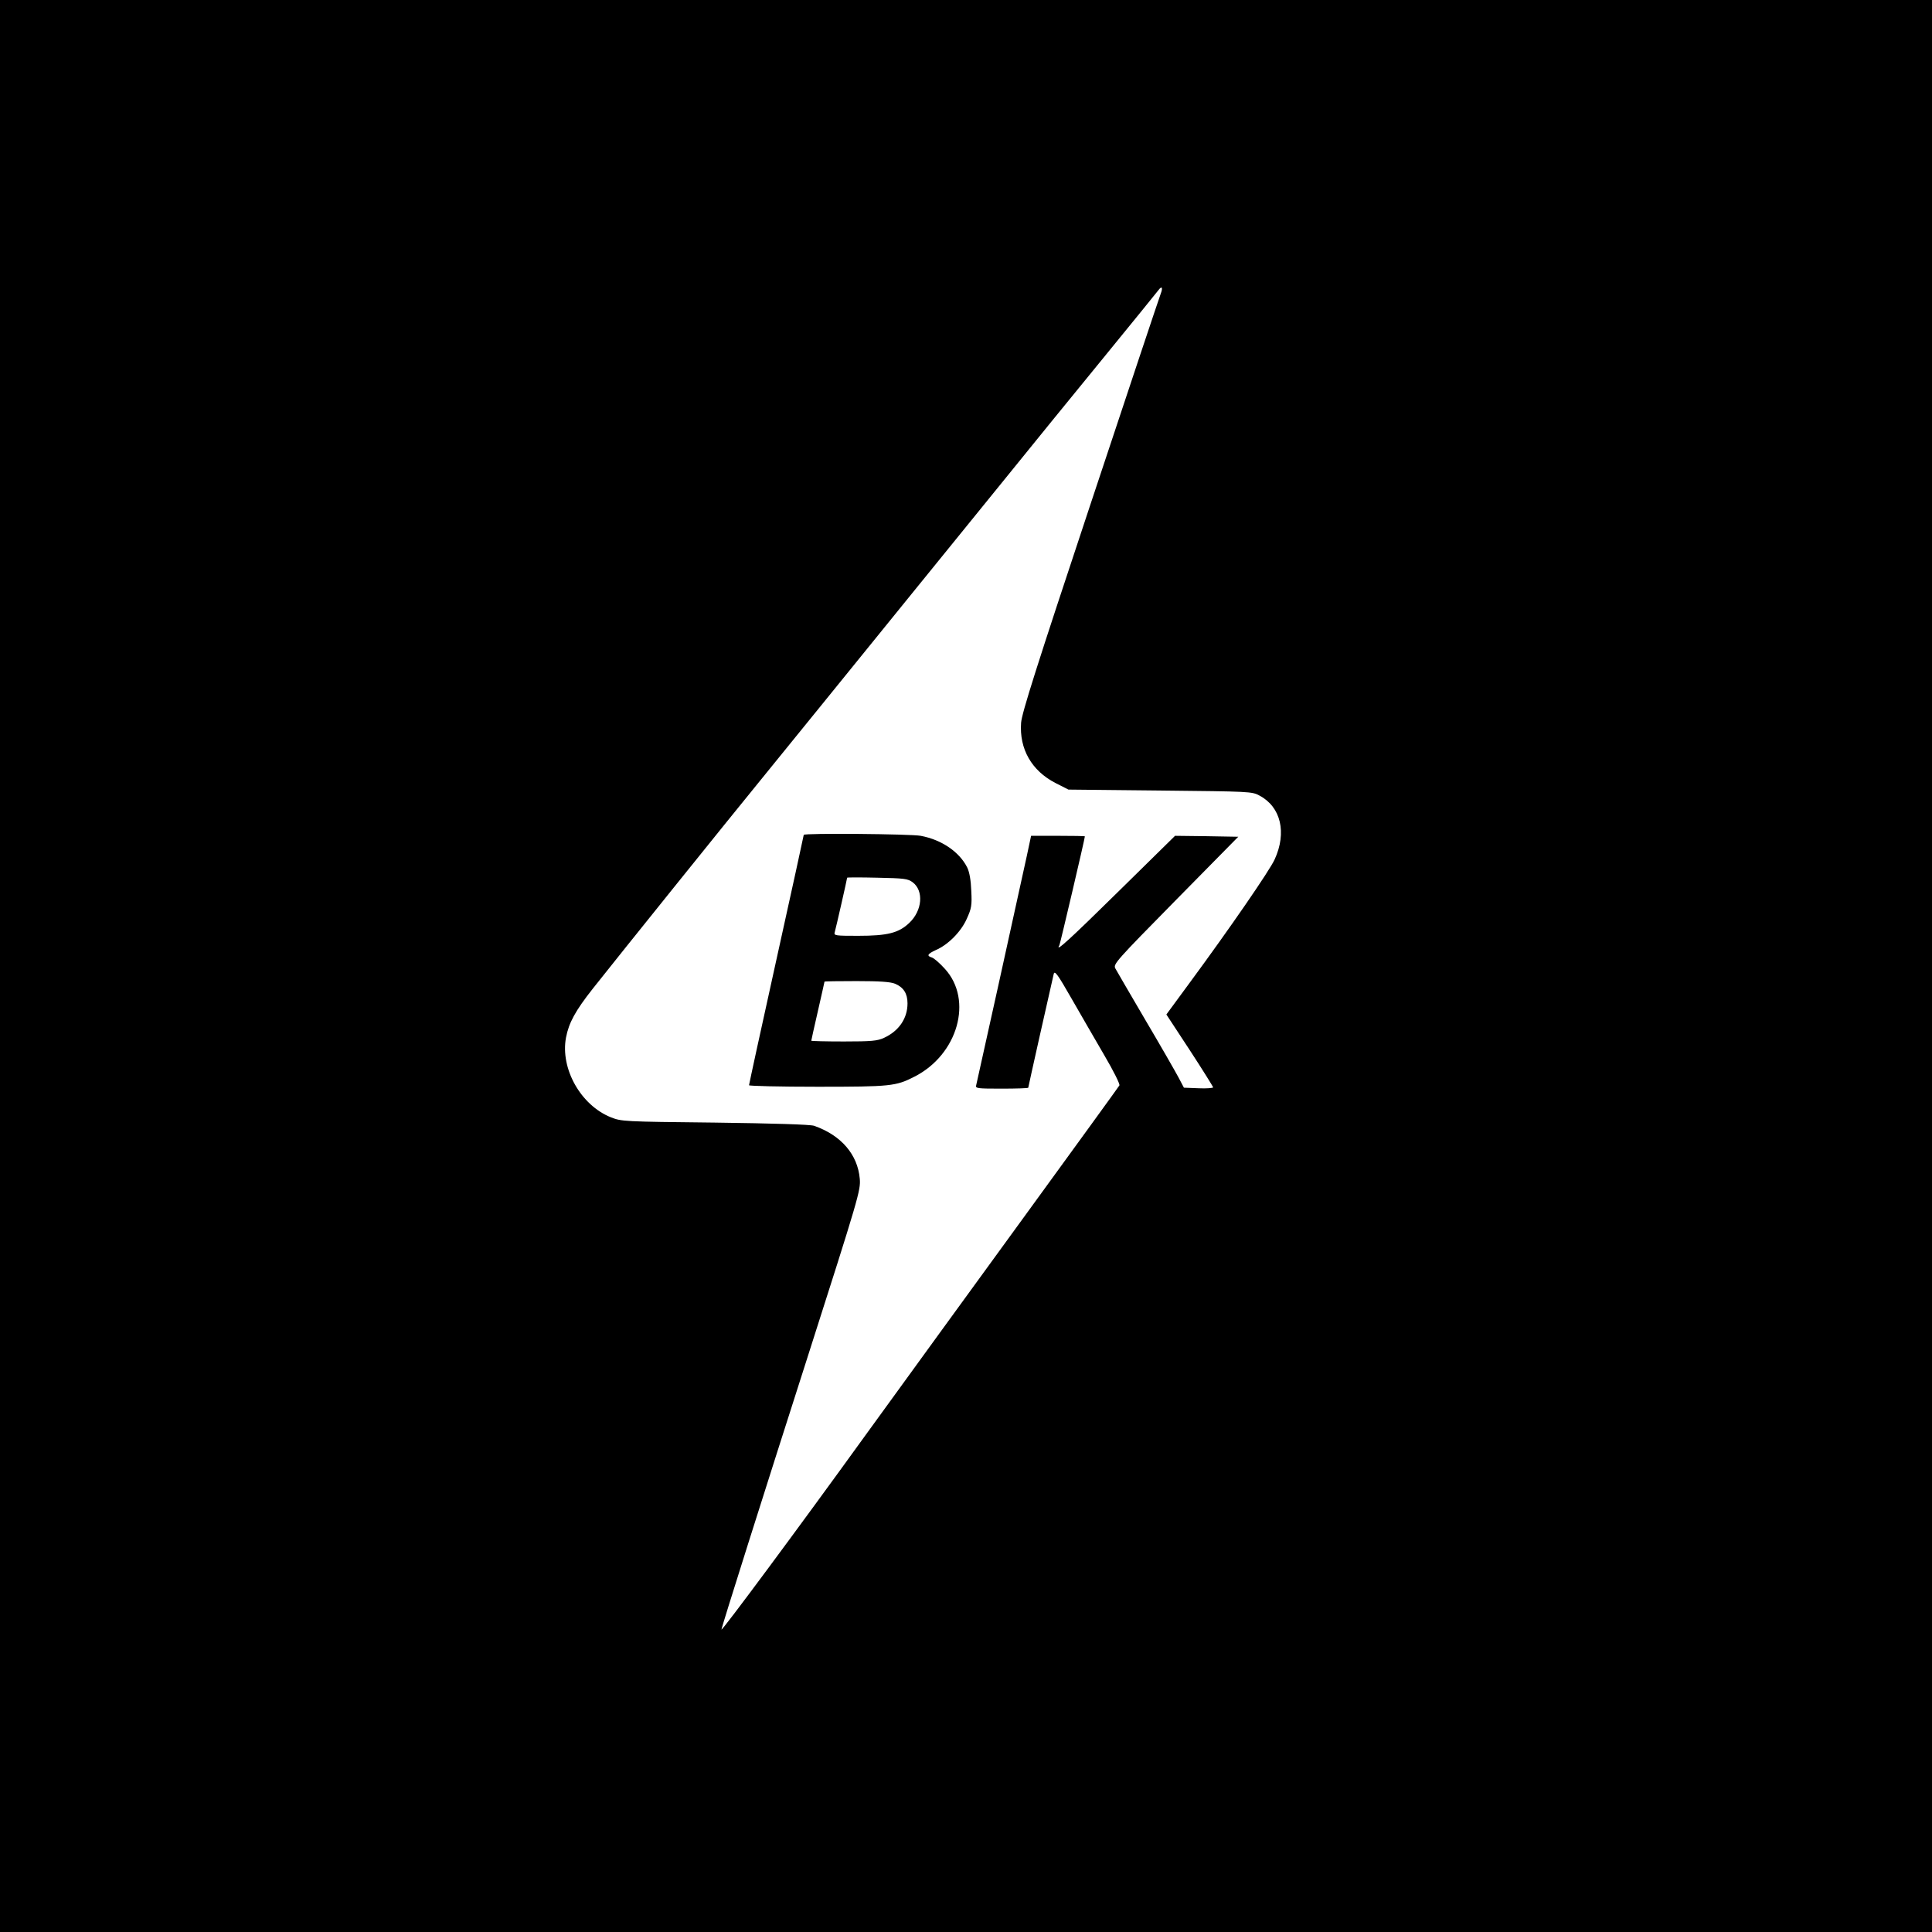
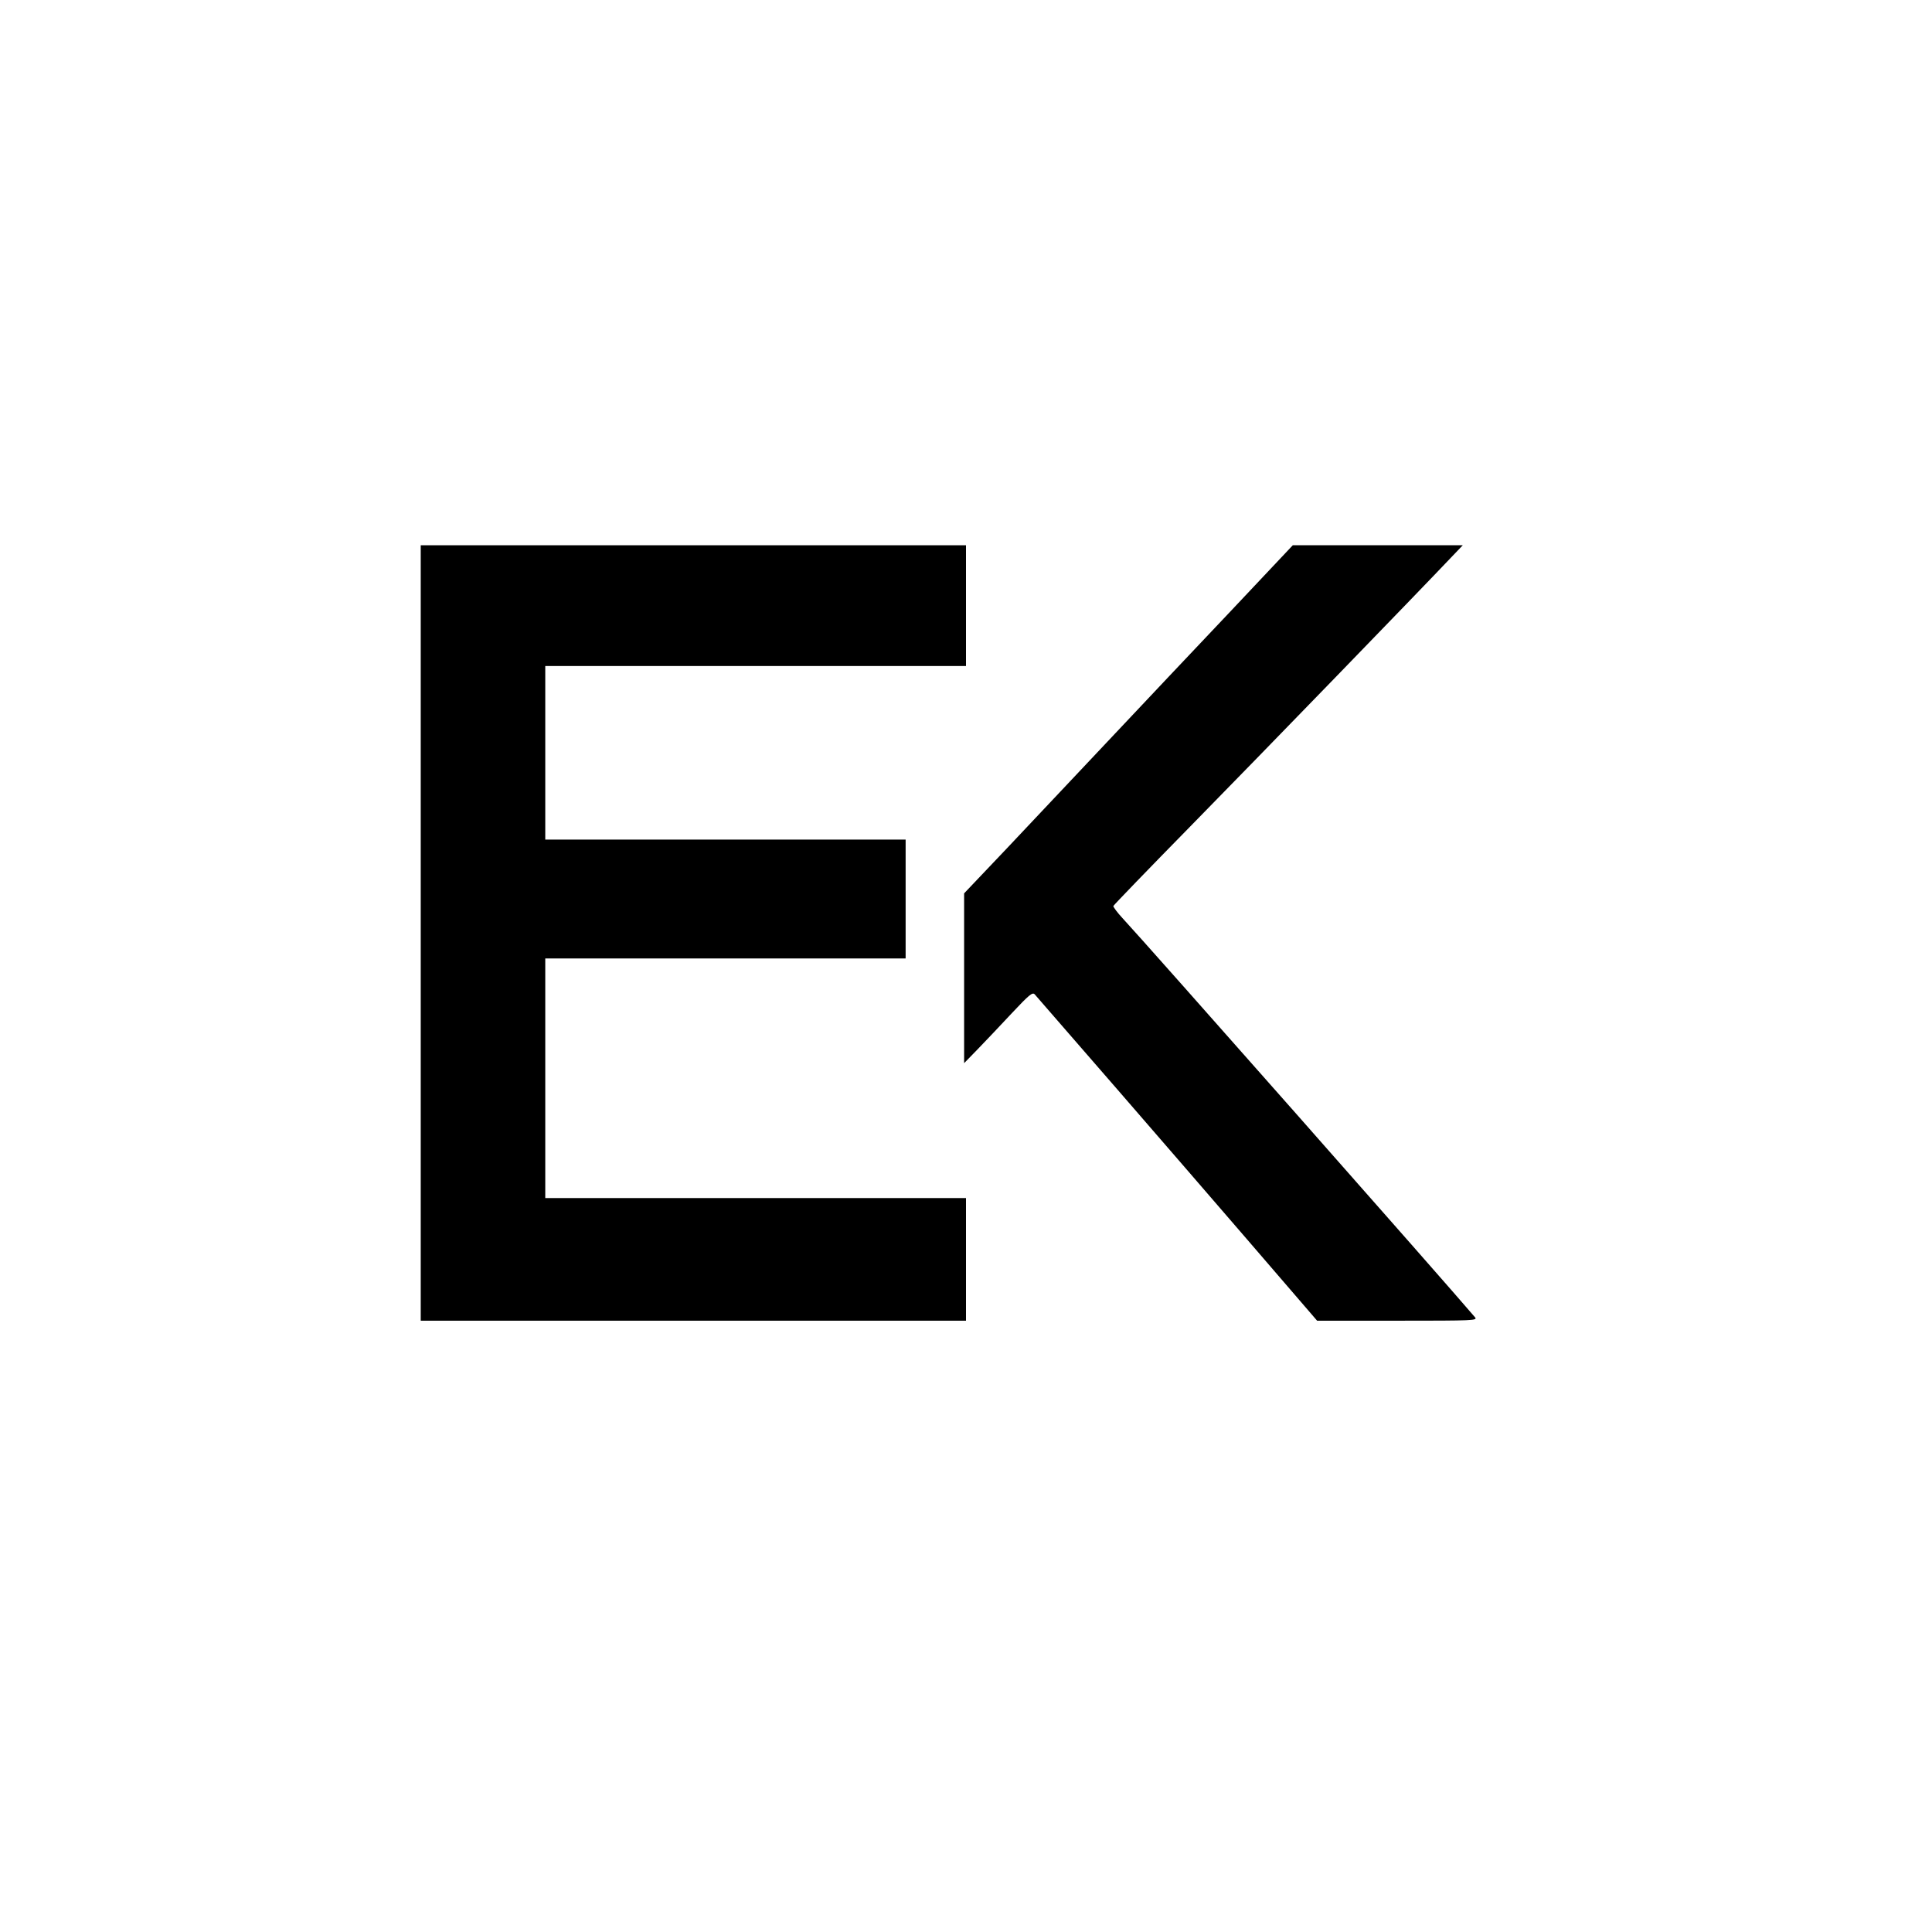
- <svg xmlns="http://www.w3.org/2000/svg" version="1.0" width="32" height="32" viewBox="0 0 1024 1024" preserveAspectRatio="xMidYMid meet">
-   <g transform="translate(0,1024) scale(0.1,-0.1)" fill="black" stroke="">
-     <path d="M0 5120 l0 -5120 5120 0 5120 0 0 5120 0 5120 -5120 0 -5120 0 0 -5120z m6152 3563 c-6 -15 -174 -518 -373 -1118 -286 -861 -363 -1104 -367 -1156 -10 -139 56 -254 182 -319 l69 -35 486 -5 c477 -5 487 -5 527 -27 113 -60 145 -196 80 -338 -26 -58 -239 -367 -452 -656 l-122 -166 124 -189 c68 -104 123 -193 124 -197 0 -4 -35 -7 -77 -5 l-78 3 -29 55 c-16 30 -95 168 -176 305 -81 138 -152 260 -159 273 -11 22 6 41 320 360 l332 337 -168 3 -167 2 -300 -295 c-259 -255 -339 -328 -313 -285 4 7 135 565 135 577 0 2 -64 3 -142 3 l-143 0 -23 -108 c-55 -253 -264 -1199 -268 -1214 -5 -17 6 -18 135 -18 78 0 141 2 141 5 0 4 109 491 135 603 5 20 22 -4 94 -130 48 -84 127 -220 174 -301 50 -85 84 -154 80 -160 -4 -7 -228 -316 -498 -687 -270 -371 -653 -898 -850 -1170 -353 -489 -756 -1032 -761 -1027 -3 2 237 760 454 1437 275 860 284 891 279 952 -11 129 -99 231 -242 281 -19 7 -218 13 -525 17 -487 5 -496 6 -552 28 -160 64 -269 258 -238 423 15 78 49 141 142 259 127 161 723 902 893 1110 83 102 238 293 345 425 107 132 310 382 450 555 141 173 363 448 495 610 131 162 365 450 519 638 155 189 287 353 295 363 19 26 26 16 13 -18z" />
-     <path d="M4260 5815 c0 -3 -65 -301 -145 -662 -80 -361 -145 -661 -145 -665 0 -4 163 -8 363 -8 388 0 415 3 513 53 231 117 313 407 162 572 -27 30 -58 57 -69 60 -29 9 -23 19 20 39 66 28 135 98 165 166 25 55 28 71 24 148 -2 57 -10 100 -21 123 -41 83 -135 148 -247 169 -52 10 -620 15 -620 5z m577 -251 c60 -45 52 -150 -18 -216 -56 -53 -115 -68 -271 -68 -119 0 -129 1 -124 18 6 20 66 284 66 290 0 2 72 2 159 0 143 -3 162 -5 188 -24z m-93 -538 c45 -19 66 -52 66 -104 0 -80 -46 -147 -125 -183 -34 -16 -67 -19 -212 -19 -95 0 -173 2 -173 4 0 3 16 74 35 157 19 84 35 154 35 156 0 2 77 3 170 3 123 0 180 -4 204 -14z" />
+ <svg xmlns="http://www.w3.org/2000/svg" version="1.0" width="1024pt" height="1024pt" viewBox="0 0 1024 1024" preserveAspectRatio="xMidYMid meet">
+   <g transform="translate(0,1024) scale(0.1,-0.1)" fill="#000000" stroke="none">
+     <path d="M2230 5295 l0 -2055 1445 0 1445 0 0 325 0 325 -1115 0 -1115 0 0 635 0 635 955 0 955 0 0 315 0 315 -955 0 -955 0 0 460 0 460 1115 0 1115 0 0 320 0 320 -1445 0 -1445 0 0 -2055z" />
+     <path d="M6524 7002 c-181 -191 -471 -498 -644 -682 -173 -184 -417 -442 -542 -575 l-228 -240 0 -450 0 -450 73 75 c40 41 121 127 180 190 92 98 109 112 121 100 28 -31 769 -885 1124 -1297 l373 -433 426 0 c405 0 425 1 411 18 -157 185 -1751 1990 -1867 2114 -29 31 -51 61 -50 66 2 5 186 196 409 423 369 376 1222 1256 1379 1422 l64 67 -450 0 -451 0 -328 -348z" />
  </g>
</svg>
